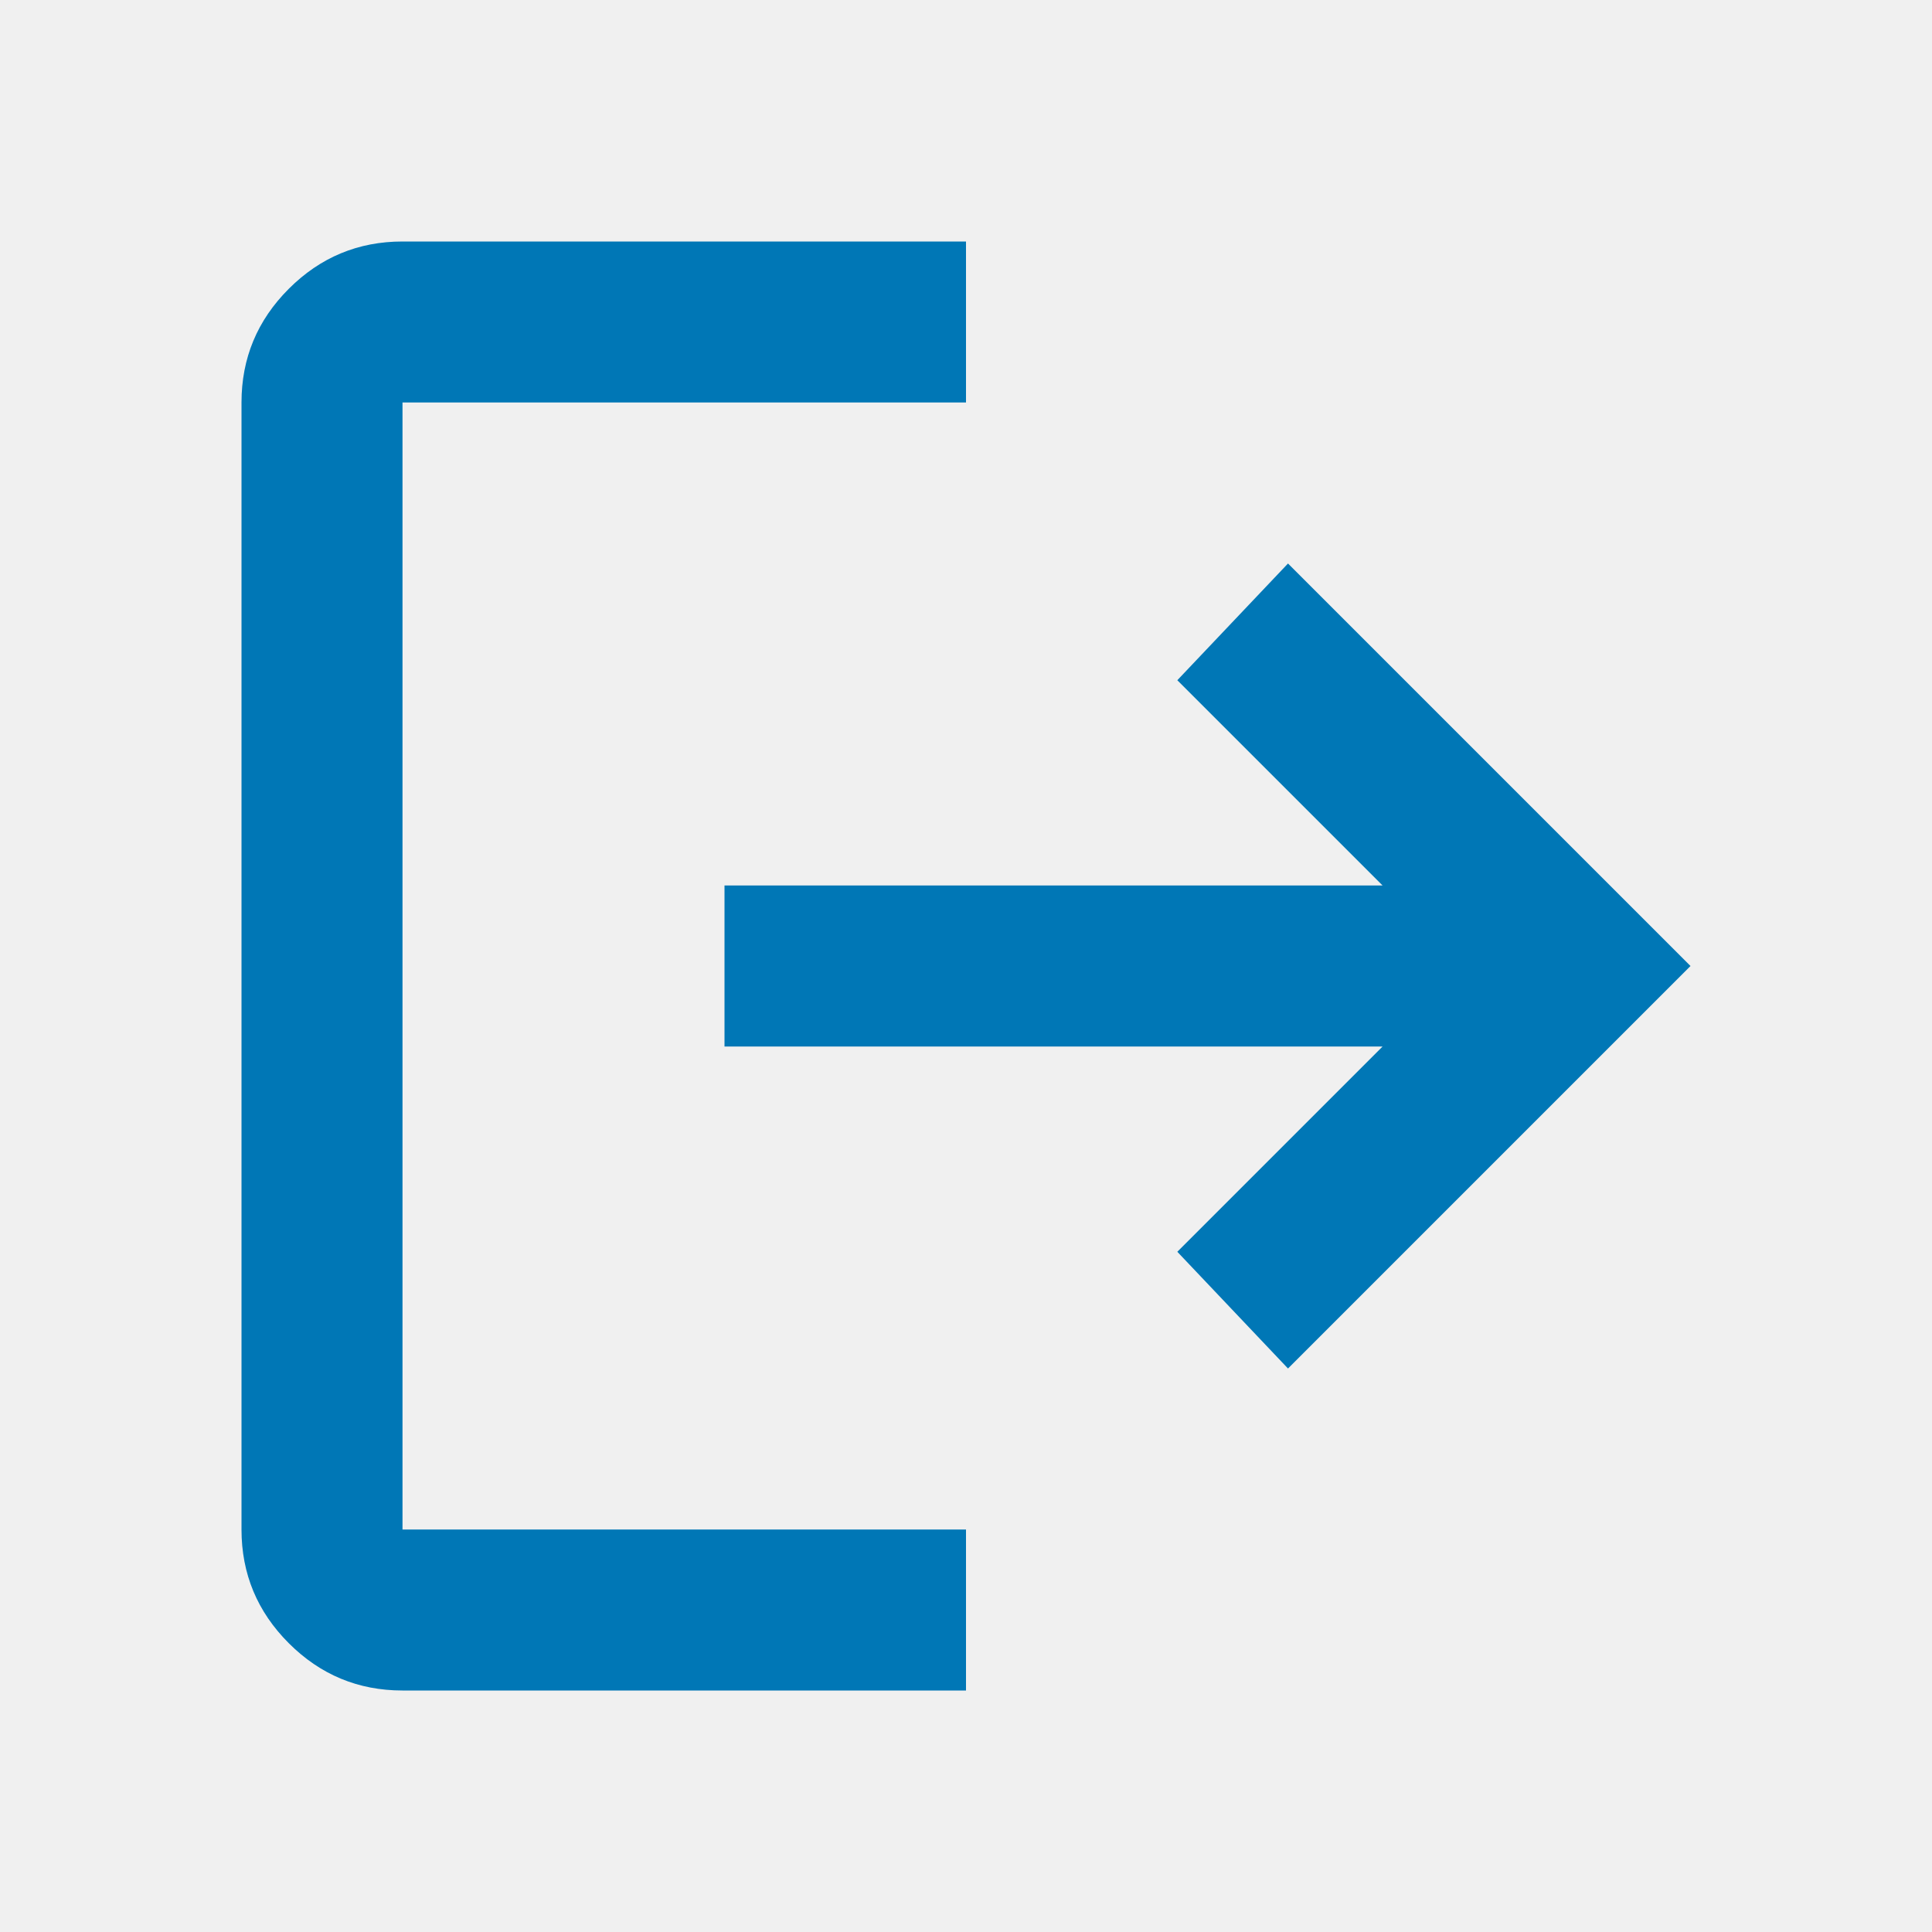
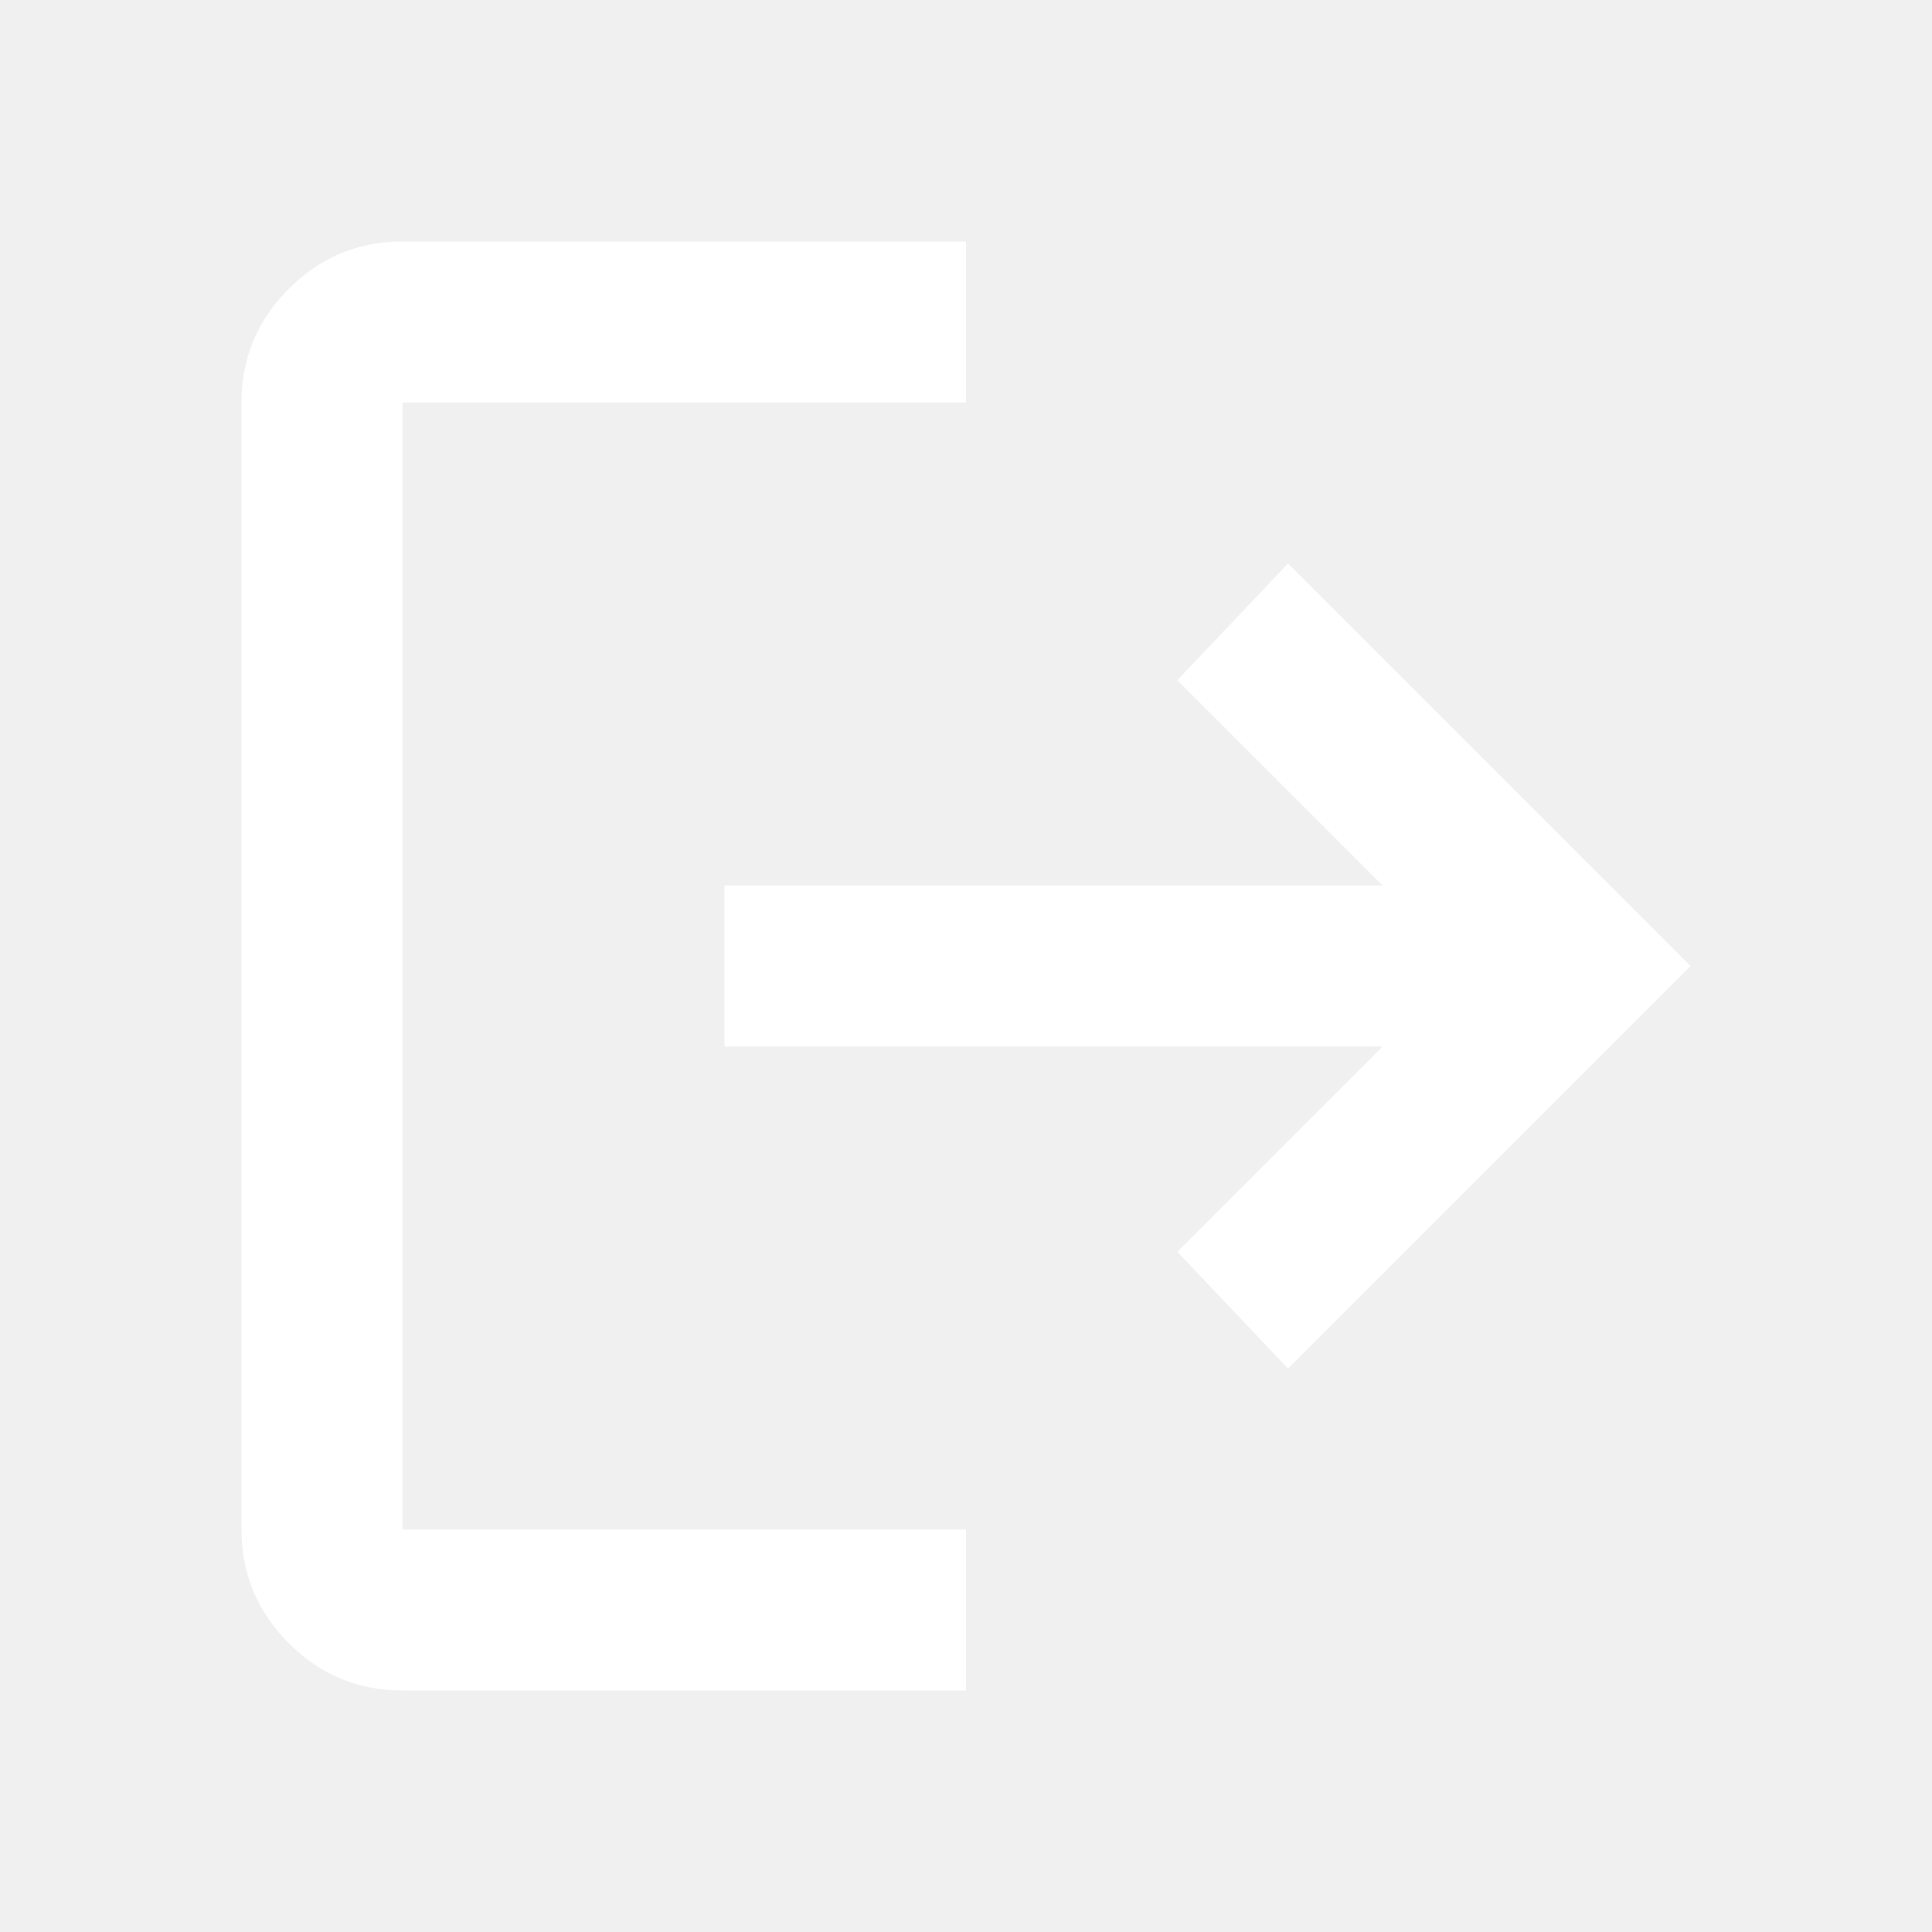
- <svg xmlns="http://www.w3.org/2000/svg" height="24px" viewBox="0 -960 960 960" width="24px" fill="#0077B6">
+ <svg xmlns="http://www.w3.org/2000/svg" height="24px" viewBox="0 -960 960 960" width="24px" fill="#ffffff">
  <path d="M200-120q-33 0-56.5-23.5T120-200v-560q0-33 23.5-56.5T200-840h280v80H200v560h280v80H200Zm440-160-55-58 102-102H360v-80h327L585-622l55-58 200 200-200 200Z" />
</svg>
